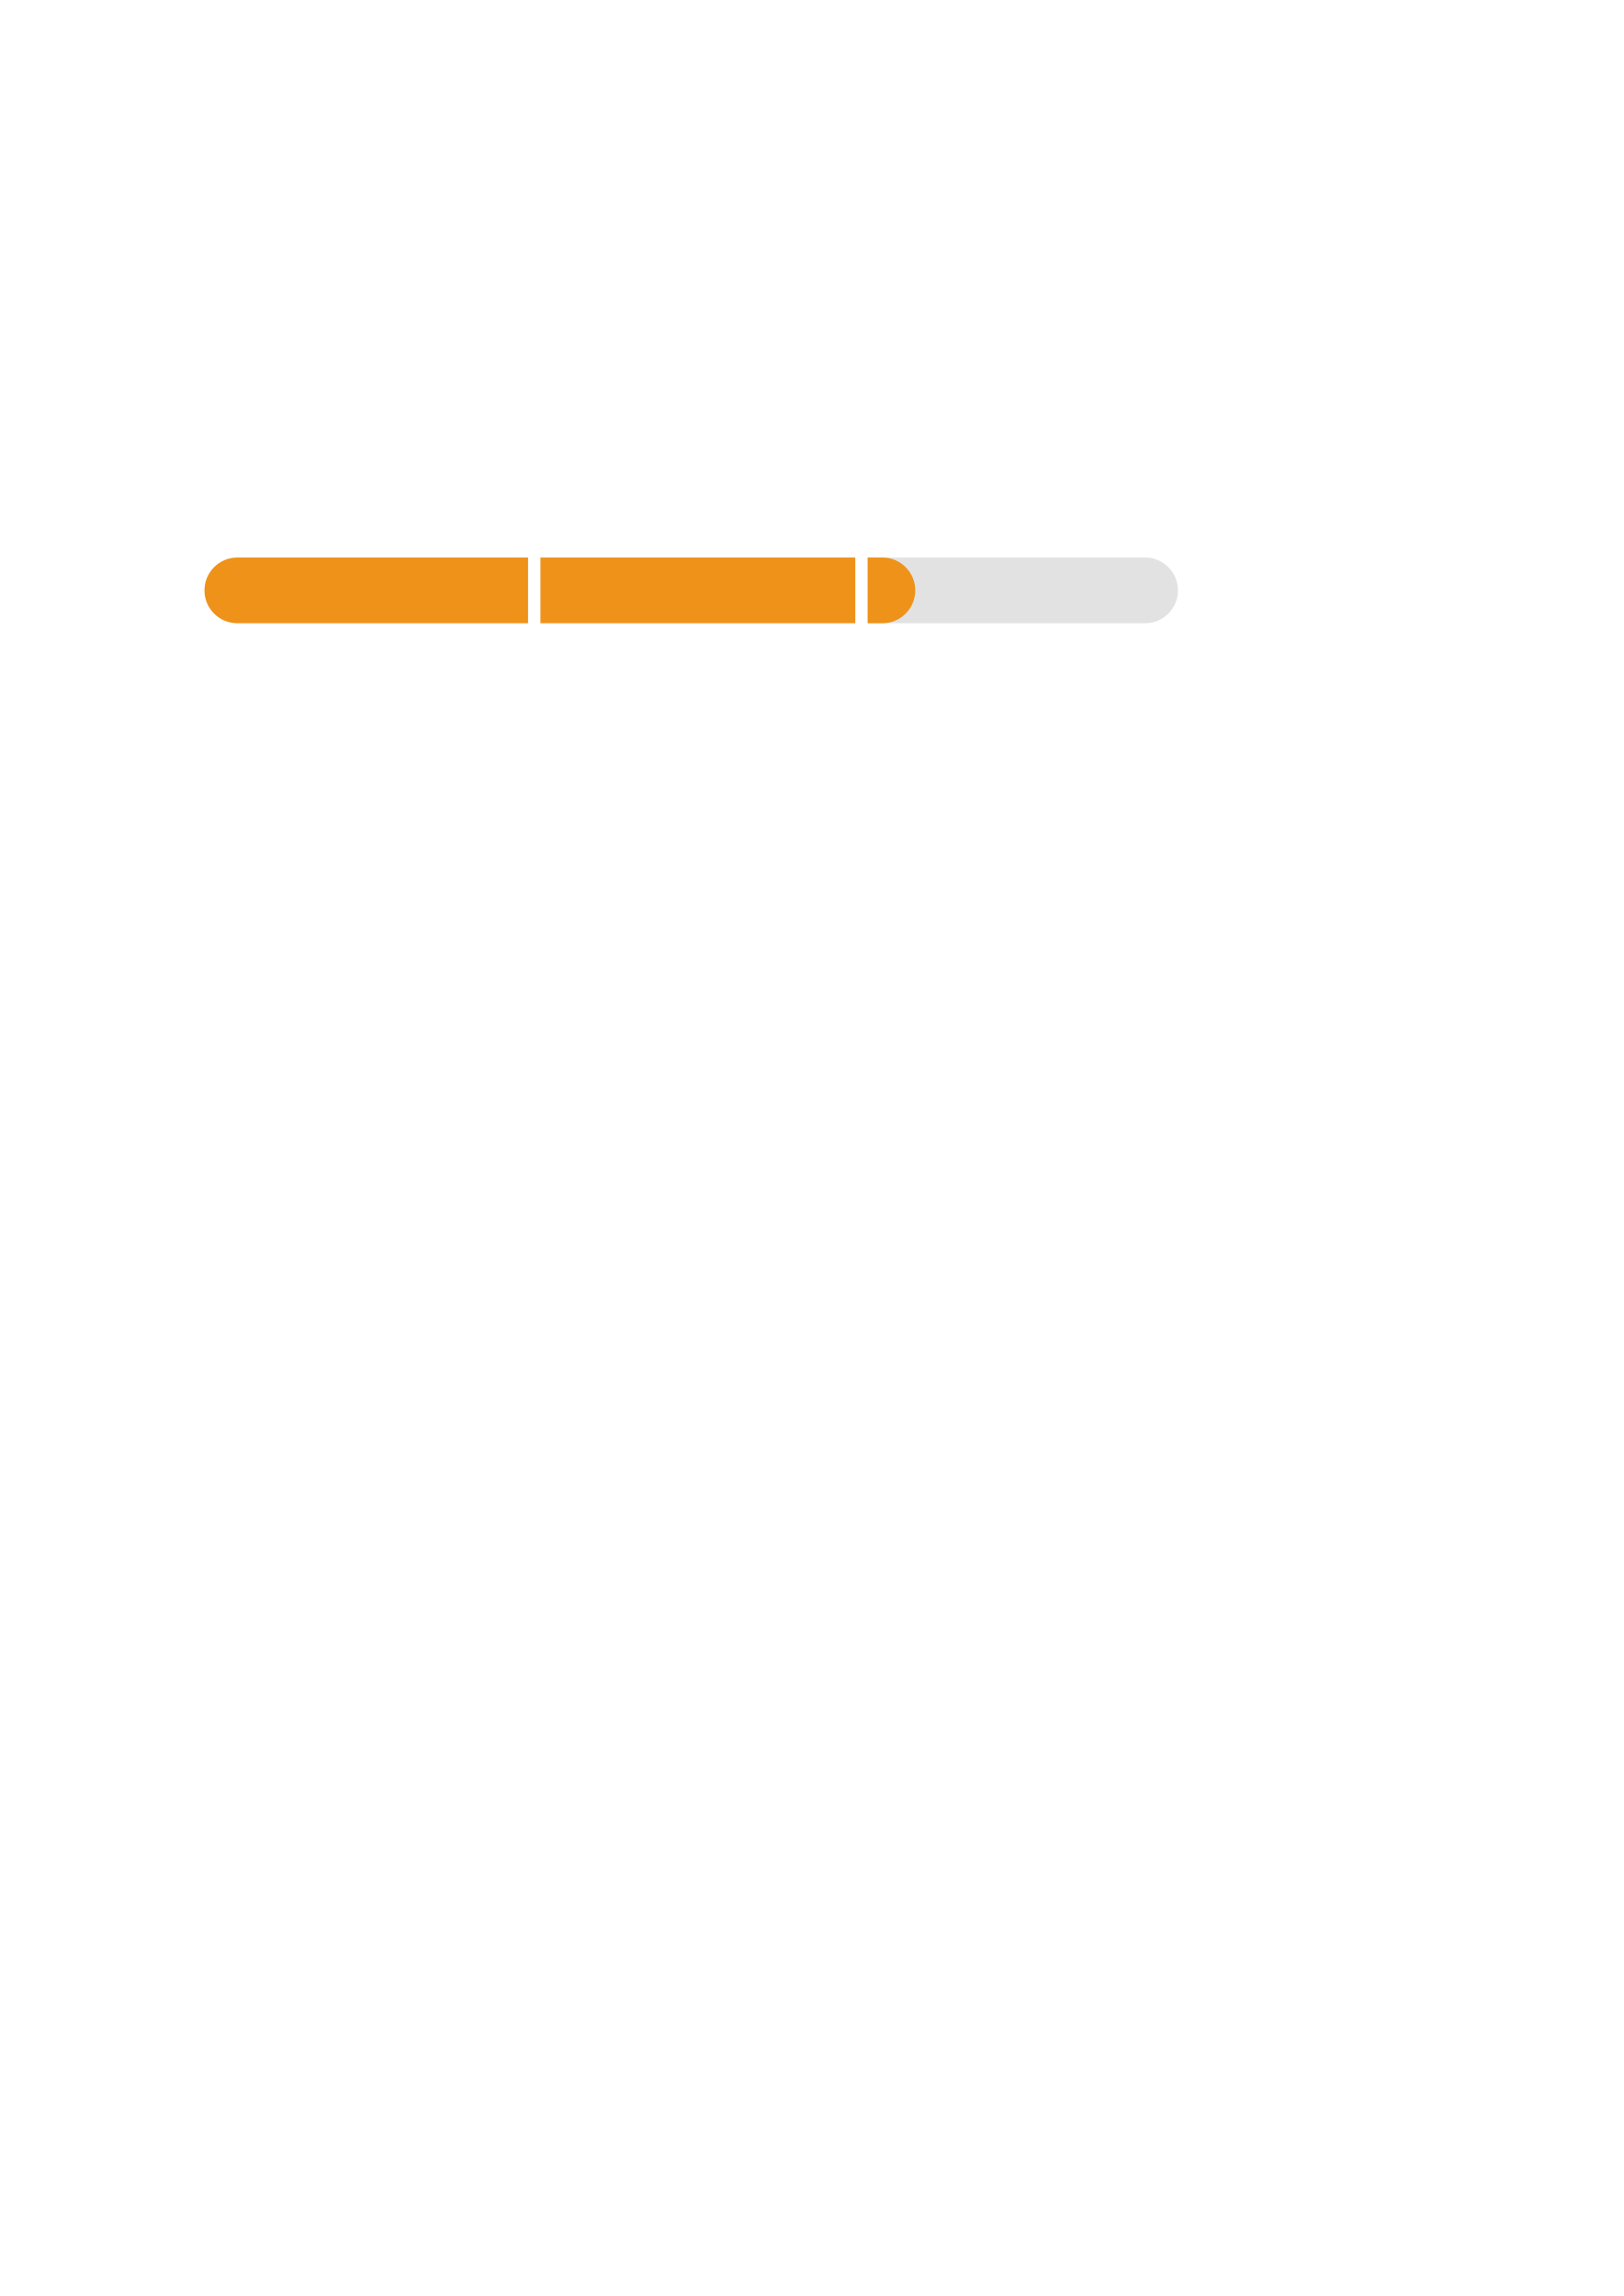
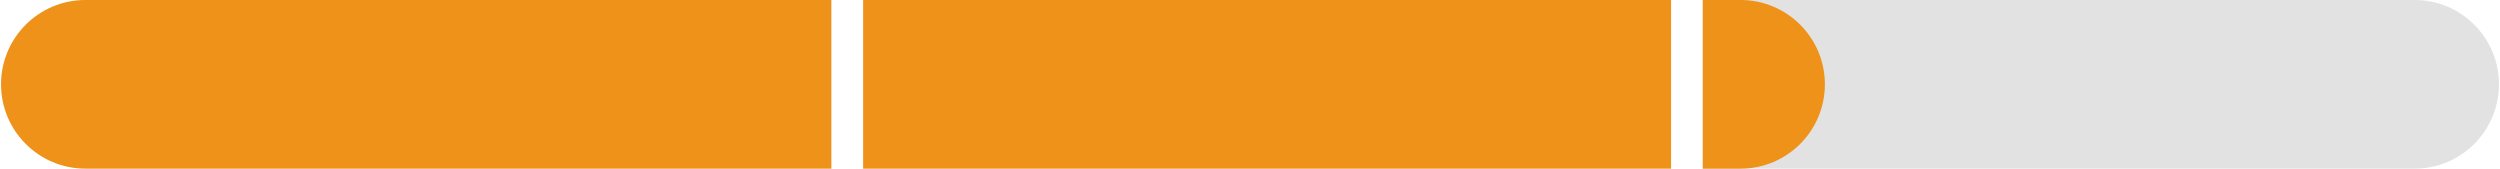
- <svg xmlns="http://www.w3.org/2000/svg" width="210mm" height="297mm" version="1.1" viewBox="0 0 210 297">
-   <g fill-rule="evenodd" stroke-width="0">
-     <path d="m112.22 72.119v8.5h35.88a4.25 4.25 0 1 0 0-8.5z" fill="#e2e2e2" style="paint-order:markers fill stroke" />
-     <path d="m112.22 72.119v8.5h1.904a4.25 4.25 0 1 0 0-8.5zm-42.322 0v8.5h40.723v-8.5zm-39.203 0a4.25 4.25 0 1 0 0 8.5h37.602v-8.5z" fill="#ee9219" style="paint-order:markers fill stroke" />
+ <svg xmlns="http://www.w3.org/2000/svg" width="126.01mm" height="8.501mm" version="1.1" viewBox="0 0 126.01 8.501">
+   <g transform="translate(50.87 -167.64)" fill-rule="evenodd" stroke-width="0">
+     <path d="m34.957 167.64v8.5h35.88a4.25 4.25 0 1 0 0-8.5z" fill="#e2e2e2" style="paint-order:markers fill stroke" />
+     <path d="m34.957 167.64v8.5h1.904a4.25 4.25 0 1 0 0-8.5zm-42.322 0v8.5h40.723v-8.5zm-39.203 0a4.25 4.25 0 1 0 0 8.5h37.602v-8.5z" fill="#ee9219" style="paint-order:markers fill stroke" />
  </g>
</svg>
